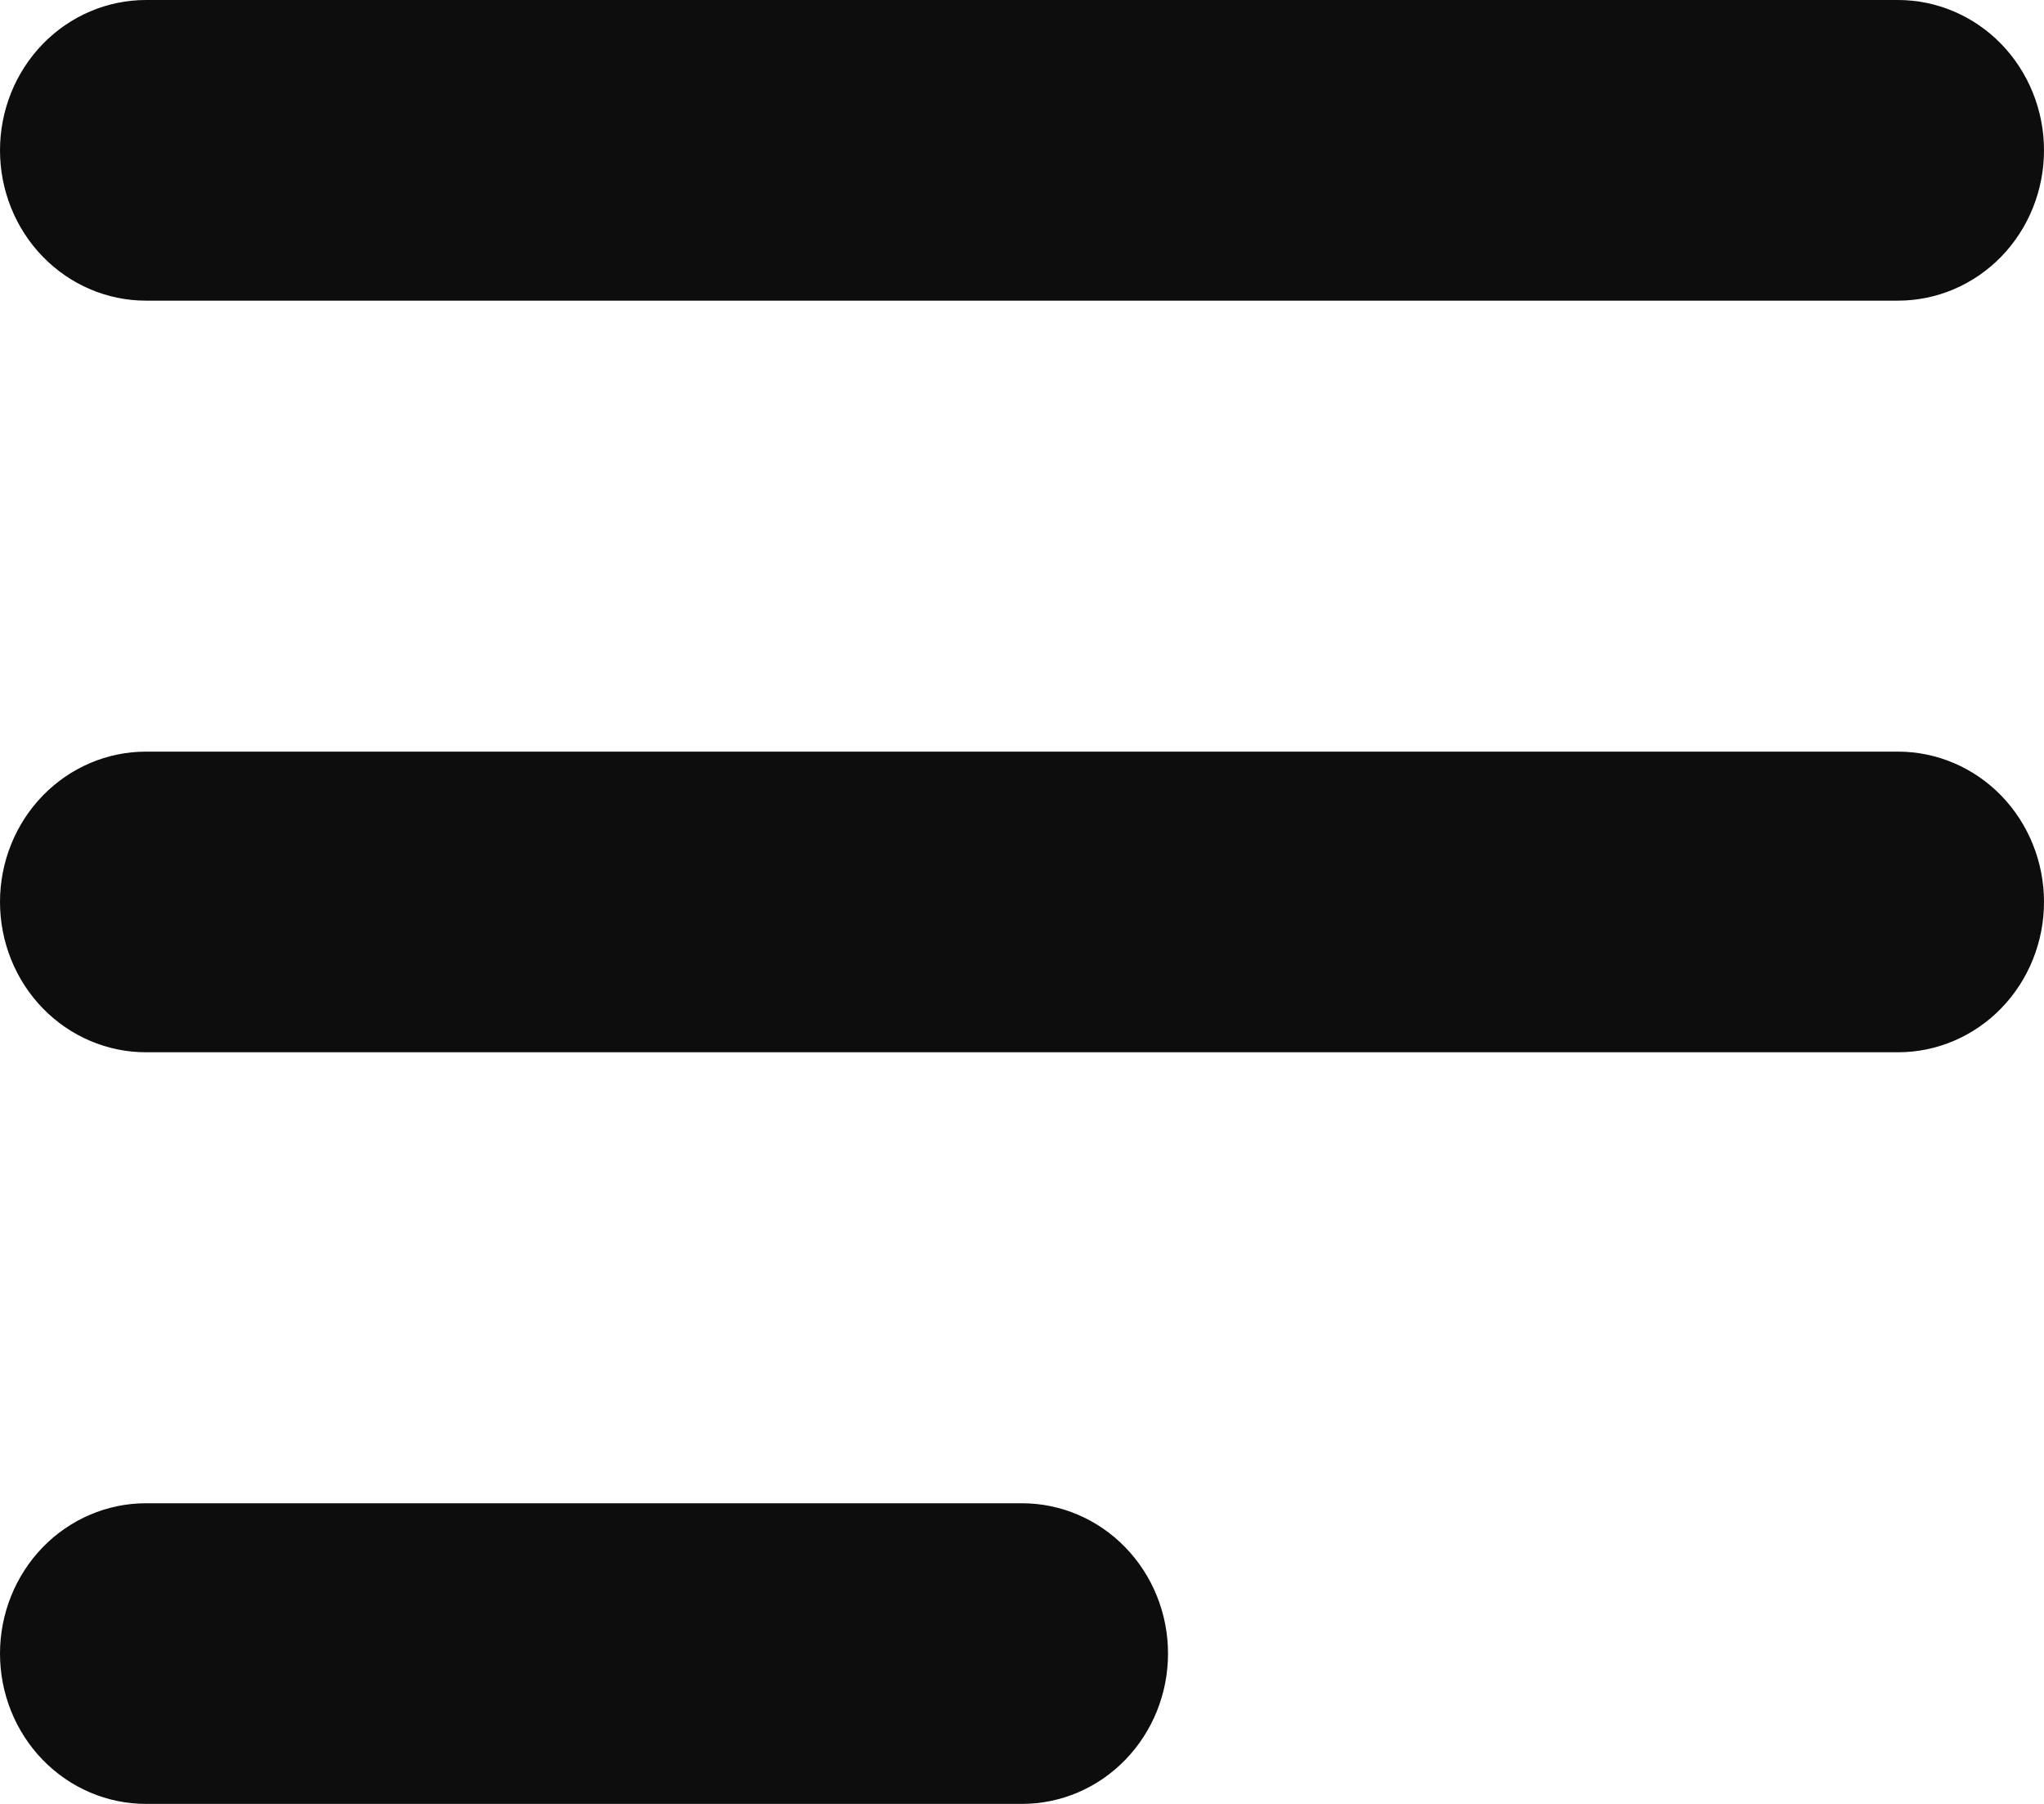
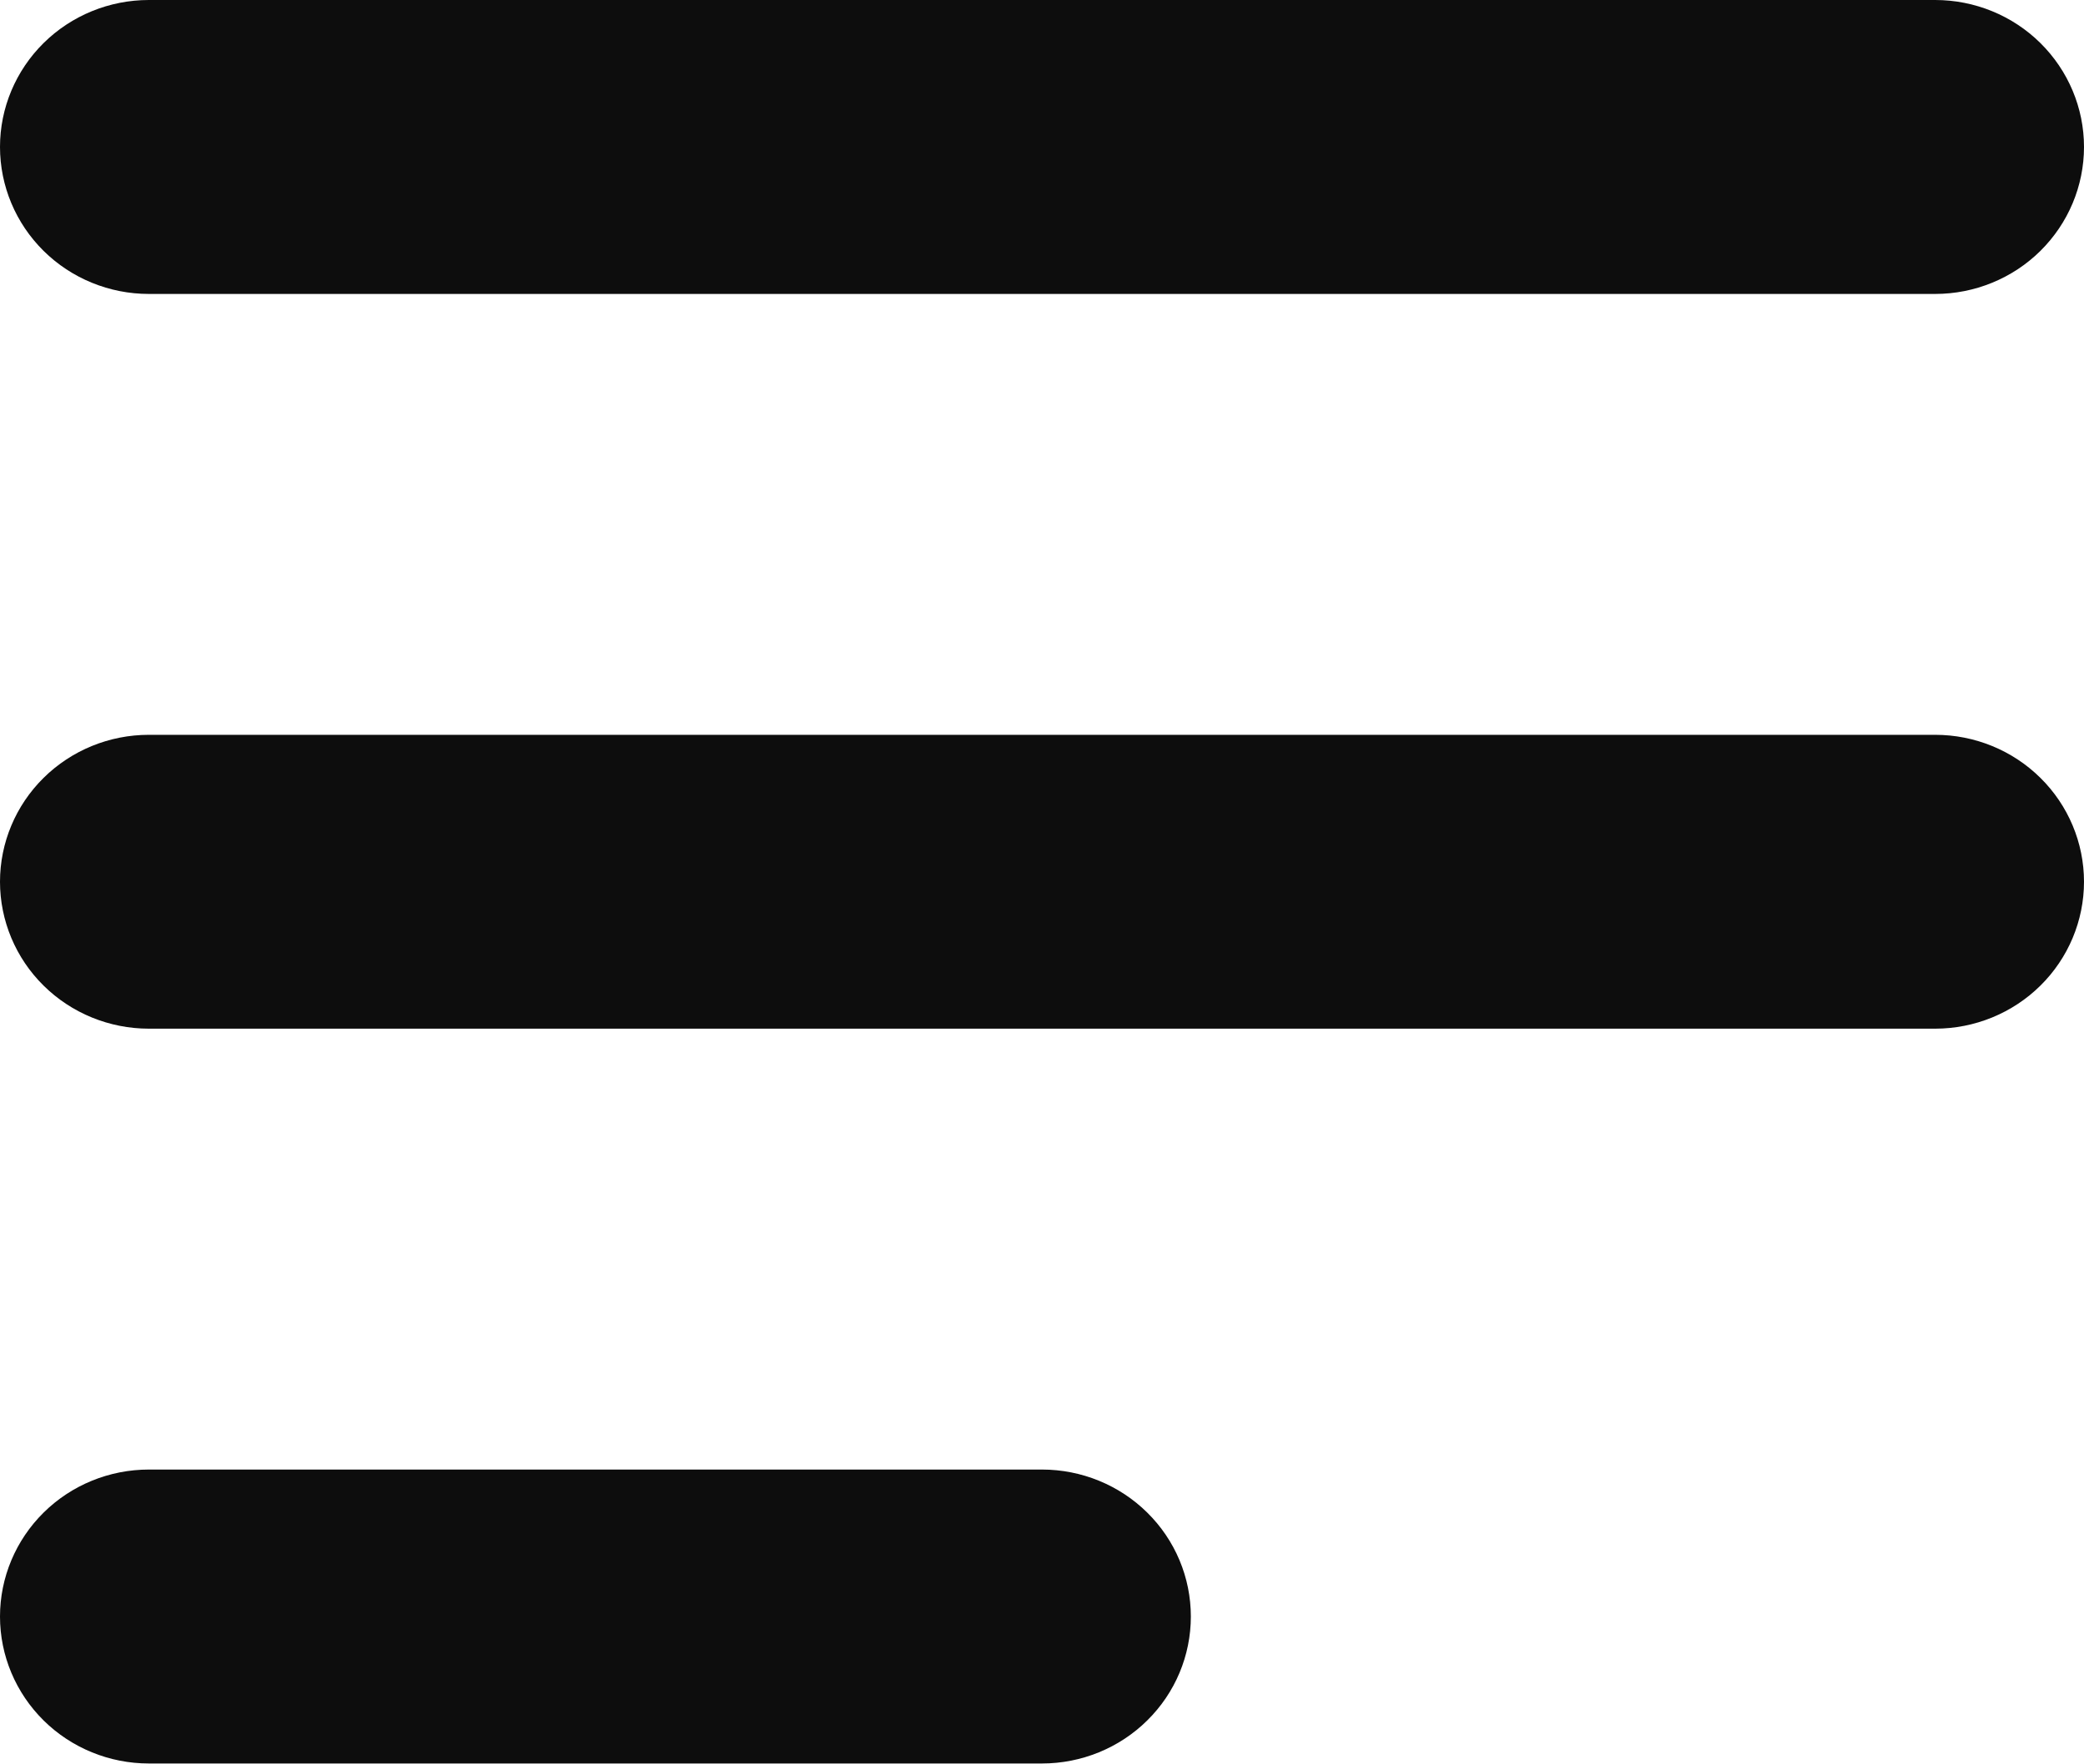
- <svg xmlns="http://www.w3.org/2000/svg" width="34" height="30" viewBox="0 0 34 30" fill="none">
-   <path fill-rule="evenodd" clip-rule="evenodd" d="M0 2.5C0 1.837 0.256 1.201 0.711 0.732C1.167 0.263 1.784 0 2.429 0H31.571C32.215 0 32.833 0.263 33.289 0.732C33.744 1.201 34 1.837 34 2.5C34 3.163 33.744 3.799 33.289 4.268C32.833 4.737 32.215 5 31.571 5H2.429C1.784 5 1.167 4.737 0.711 4.268C0.256 3.799 0 3.163 0 2.5ZM0 15C0 14.337 0.256 13.701 0.711 13.232C1.167 12.763 1.784 12.5 2.429 12.5H31.571C32.215 12.5 32.833 12.763 33.289 13.232C33.744 13.701 34 14.337 34 15C34 15.663 33.744 16.299 33.289 16.768C32.833 17.237 32.215 17.5 31.571 17.5H2.429C1.784 17.5 1.167 17.237 0.711 16.768C0.256 16.299 0 15.663 0 15ZM0 27.5C0 26.837 0.256 26.201 0.711 25.732C1.167 25.263 1.784 25 2.429 25H17C17.644 25 18.262 25.263 18.717 25.732C19.173 26.201 19.429 26.837 19.429 27.5C19.429 28.163 19.173 28.799 18.717 29.268C18.262 29.737 17.644 30 17 30H2.429C1.784 30 1.167 29.737 0.711 29.268C0.256 28.799 0 28.163 0 27.5Z" fill="#0D0D0D" />
+ <svg xmlns="http://www.w3.org/2000/svg" width="26" height="22" viewBox="0 0 26 22" fill="none">
+   <path fill-rule="evenodd" clip-rule="evenodd" d="M0 1.833C0 1.347 0.196 0.881 0.544 0.537C0.892 0.193 1.365 0 1.857 0H24.143C24.635 0 25.108 0.193 25.456 0.537C25.804 0.881 26 1.347 26 1.833C26 2.32 25.804 2.786 25.456 3.13C25.108 3.474 24.635 3.667 24.143 3.667H1.857C1.365 3.667 0.892 3.474 0.544 3.13C0.196 2.786 0 2.32 0 1.833ZM0 11C0 10.514 0.196 10.047 0.544 9.704C0.892 9.36 1.365 9.167 1.857 9.167H24.143C24.635 9.167 25.108 9.36 25.456 9.704C25.804 10.047 26 10.514 26 11C26 11.486 25.804 11.953 25.456 12.296C25.108 12.64 24.635 12.833 24.143 12.833H1.857C1.365 12.833 0.892 12.64 0.544 12.296C0.196 11.953 0 11.486 0 11ZM0 20.167C0 19.68 0.196 19.214 0.544 18.87C0.892 18.526 1.365 18.333 1.857 18.333H13C13.492 18.333 13.965 18.526 14.313 18.87C14.662 19.214 14.857 19.68 14.857 20.167C14.857 20.653 14.662 21.119 14.313 21.463C13.965 21.807 13.492 22 13 22H1.857C1.365 22 0.892 21.807 0.544 21.463C0.196 21.119 0 20.653 0 20.167Z" fill="#0D0D0D" />
</svg>
